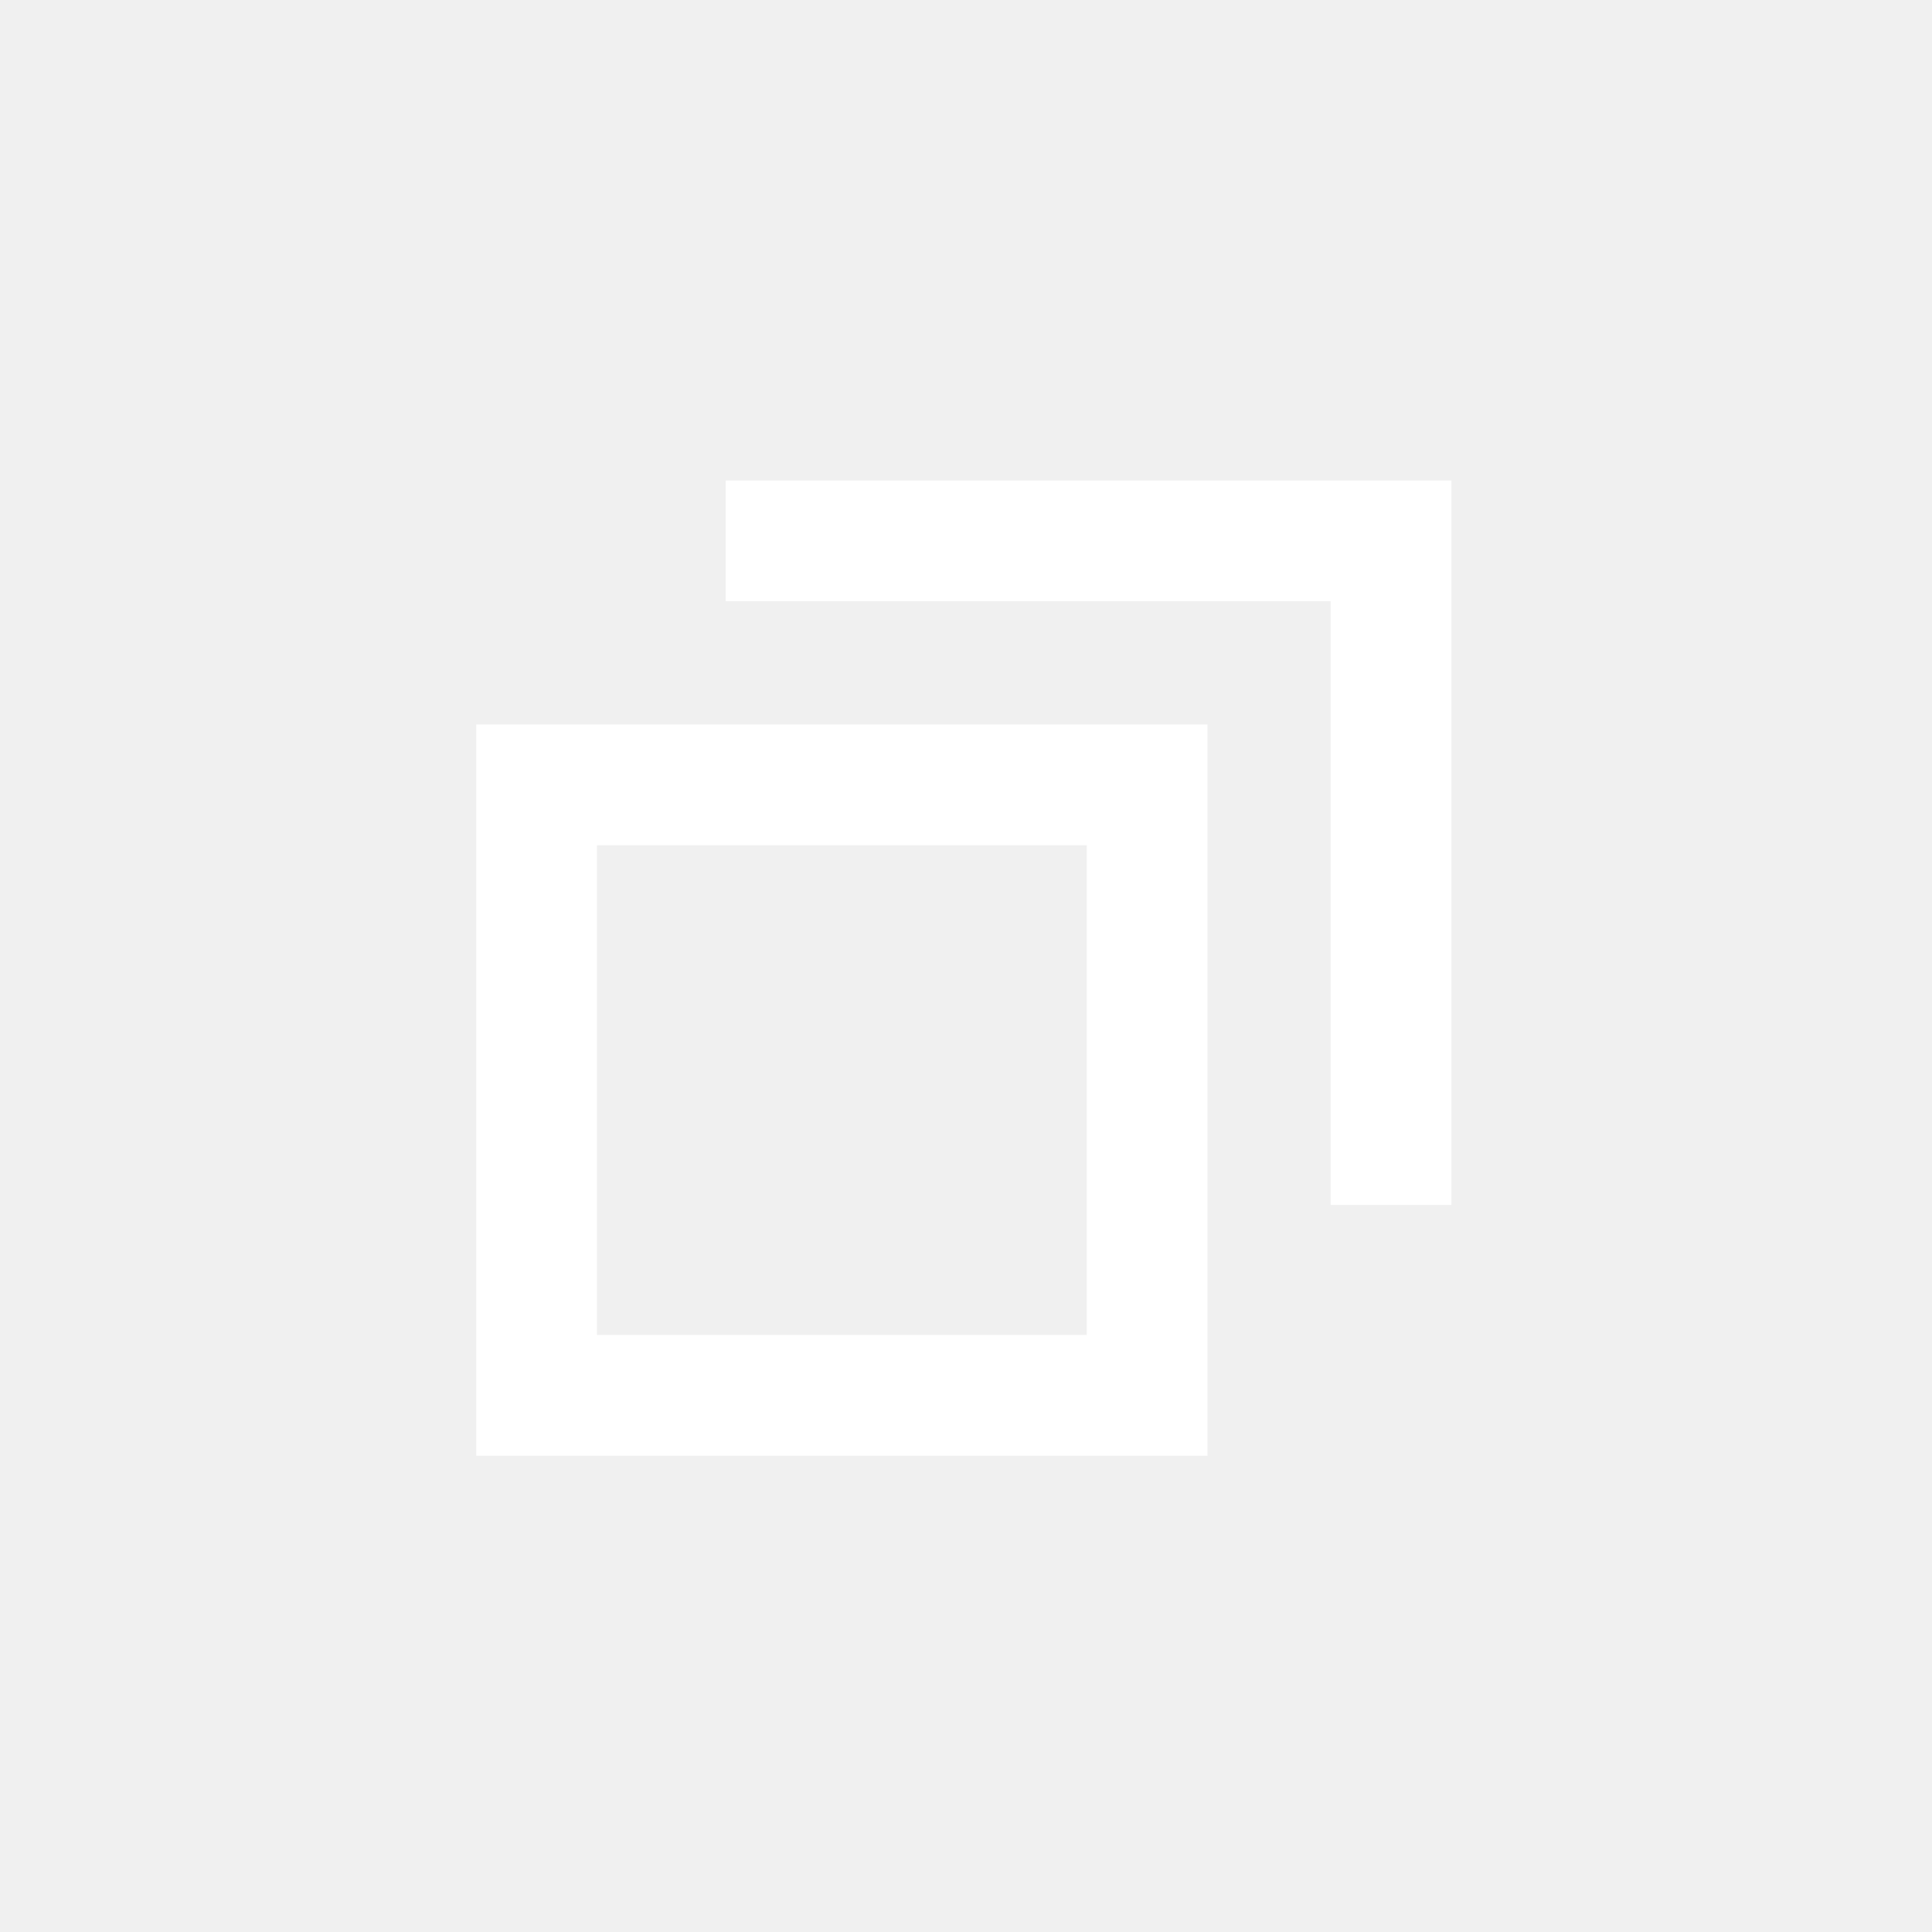
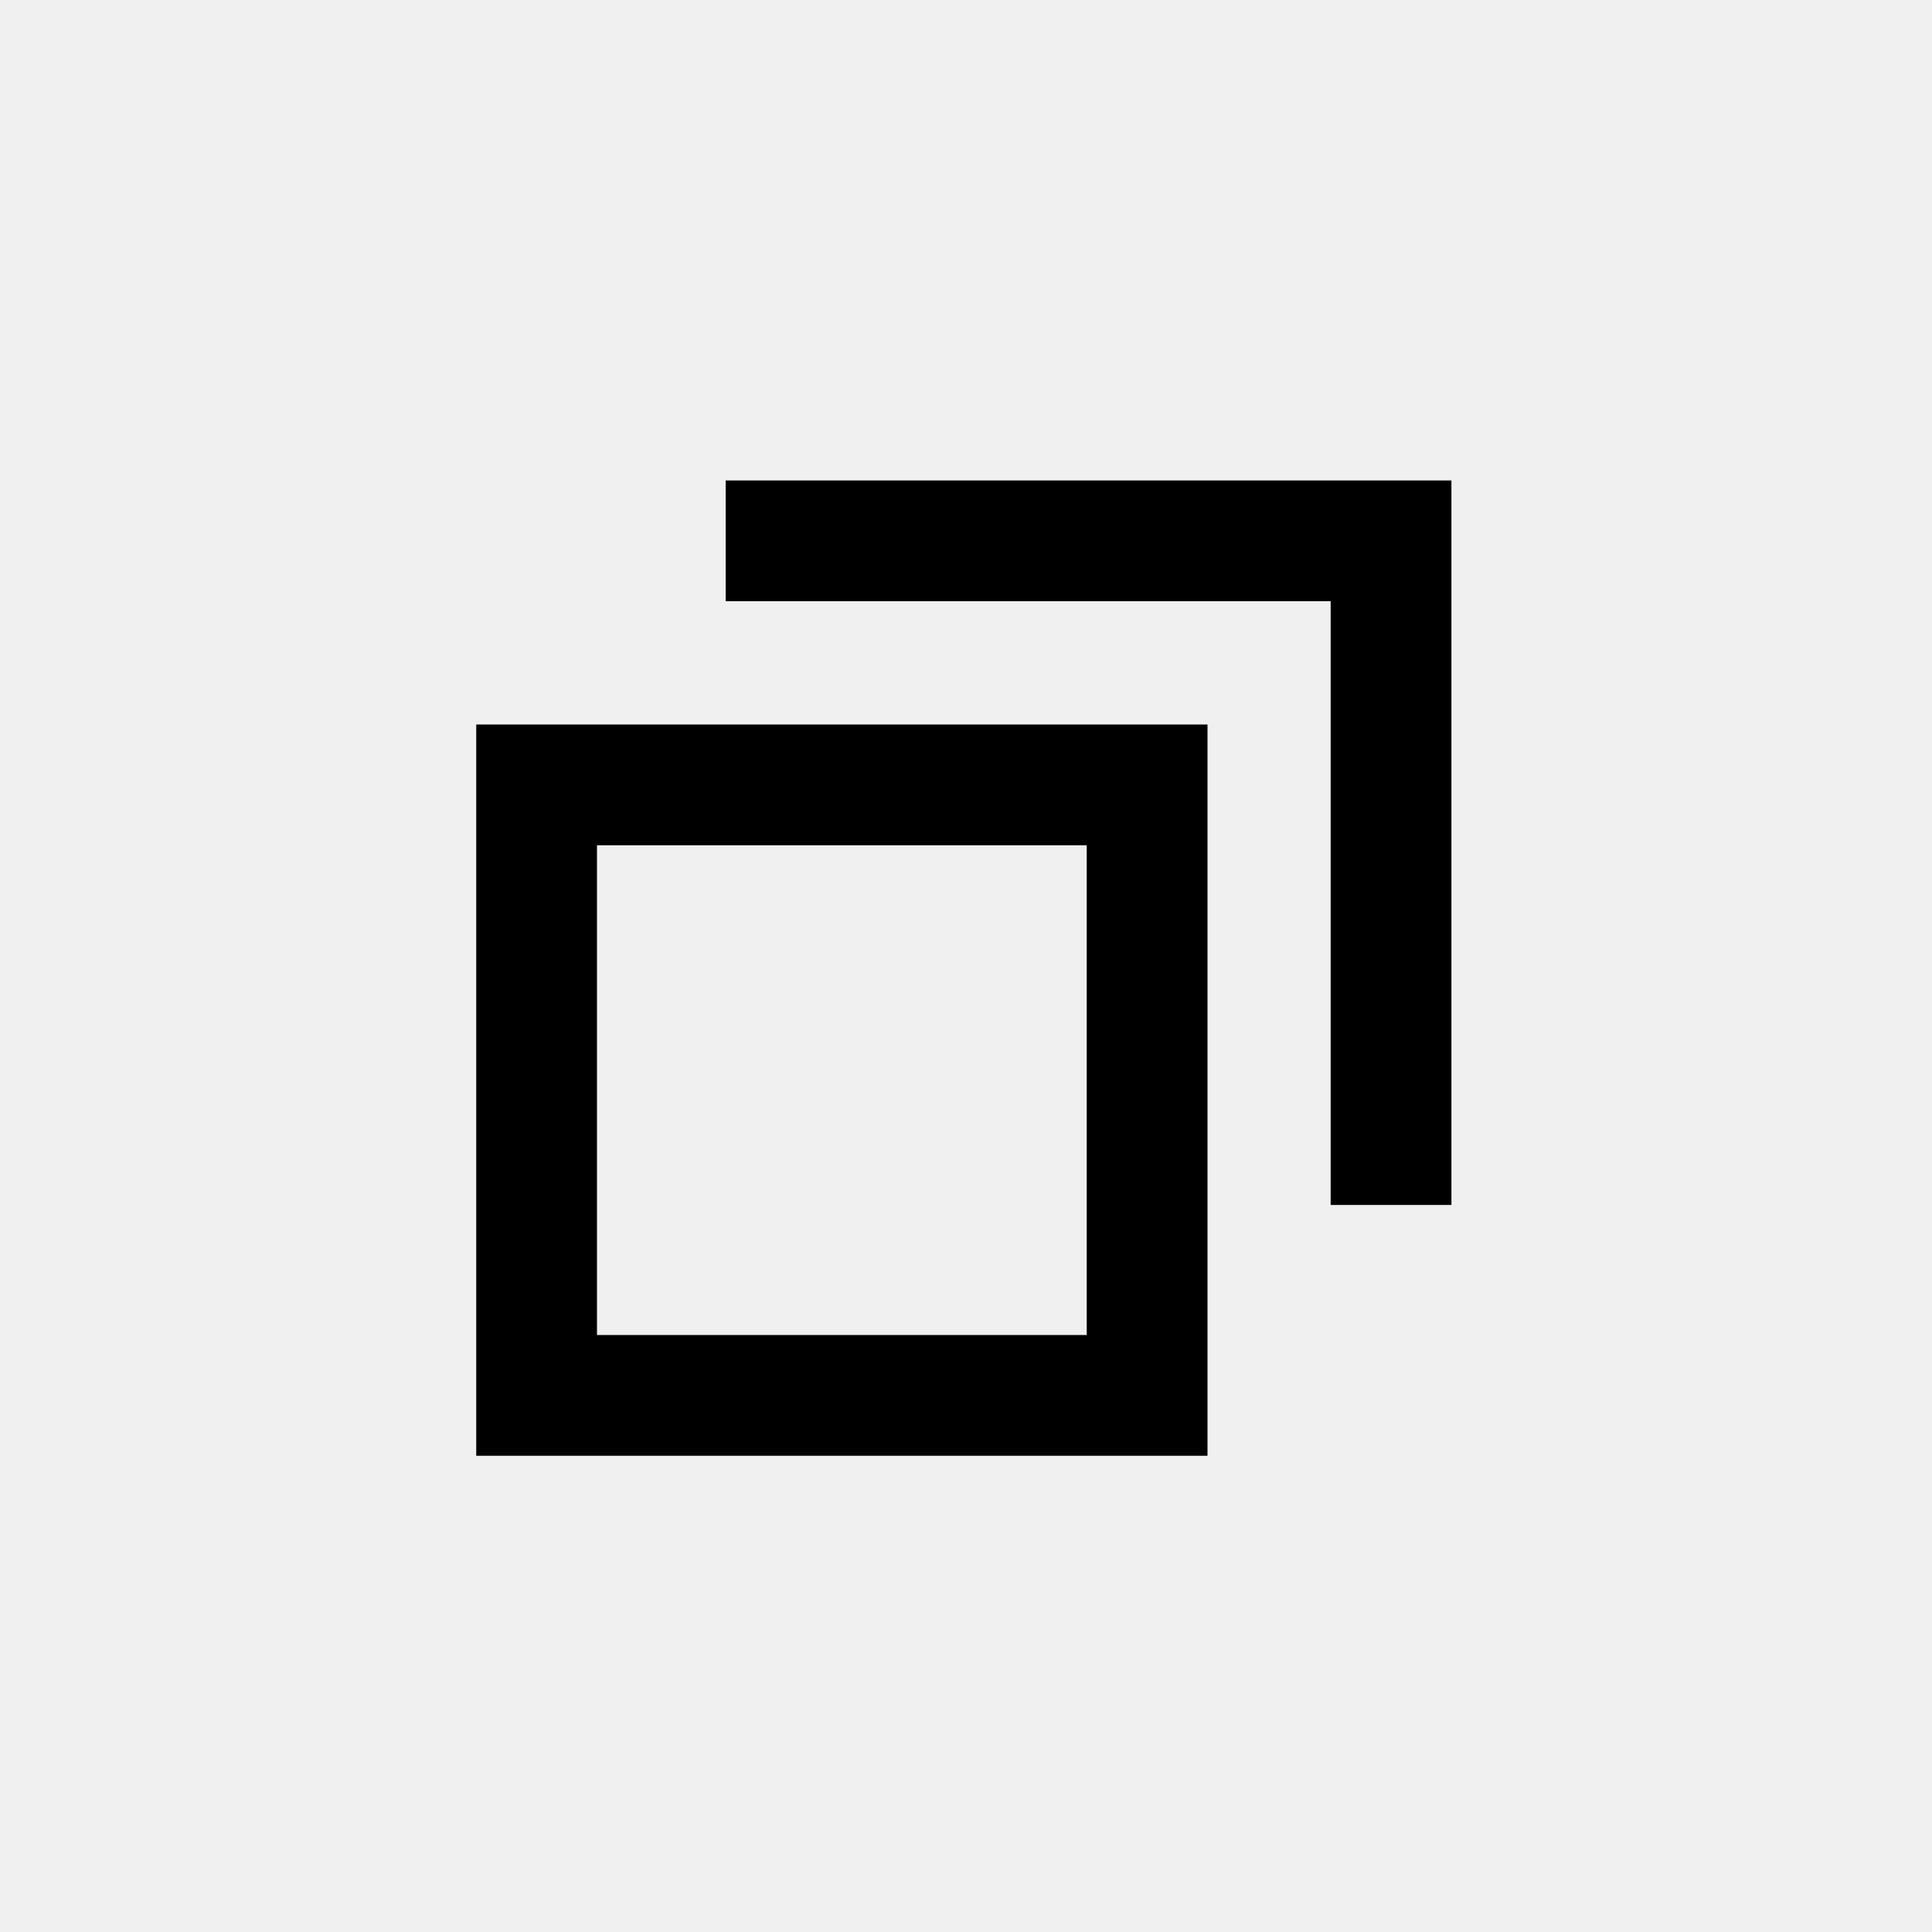
<svg xmlns="http://www.w3.org/2000/svg" width="16px" height="16px" viewBox="0 0 16 16" id="svg2" version="1.1">
  <style id="style2" />
  <defs id="defs4">
    <pattern y="0" x="0" height="6" width="6" patternUnits="userSpaceOnUse" id="EMFhbasepattern" />
    <pattern y="0" x="0" height="6" width="6" patternUnits="userSpaceOnUse" id="EMFhbasepattern-4" />
    <pattern y="0" x="0" height="6" width="6" patternUnits="userSpaceOnUse" id="EMFhbasepattern-3" />
    <pattern y="0" x="0" height="6" width="6" patternUnits="userSpaceOnUse" id="EMFhbasepattern-8" />
  </defs>
  <g id="layer1" transform="translate(0,-1036.362)">
    <g transform="translate(628,-140.5)" id="g5228">
-       <rect id="rect4094" width="5.056" height="5.056" x="-623.556" y="1183.362" style="fill:none;stroke:#ffffff;stroke-width:1;stroke-linecap:butt;stroke-linejoin:miter;stroke-miterlimit:4;stroke-dasharray:none;stroke-opacity:1;paint-order:normal" />
-       <path style="fill:none;stroke:#ffffff;stroke-width:1px;stroke-linecap:butt;stroke-linejoin:miter;stroke-opacity:1" d="m -621.99,1181.341 h 5.51 v 5.5" id="path6127" />
+       <rect id="rect4094" width="5.056" height="5.056" x="-623.556" y="1183.362" style="fill:none;stroke:#000000;stroke-width:1;stroke-linecap:butt;stroke-linejoin:miter;stroke-miterlimit:4;stroke-dasharray:none;stroke-opacity:1;paint-order:normal" />
+       <path style="fill:none;stroke:#000000;stroke-width:1px;stroke-linecap:butt;stroke-linejoin:miter;stroke-opacity:1" d="m -621.99,1181.341 h 5.51 v 5.5" id="path6127" />
    </g>
  </g>
</svg>
